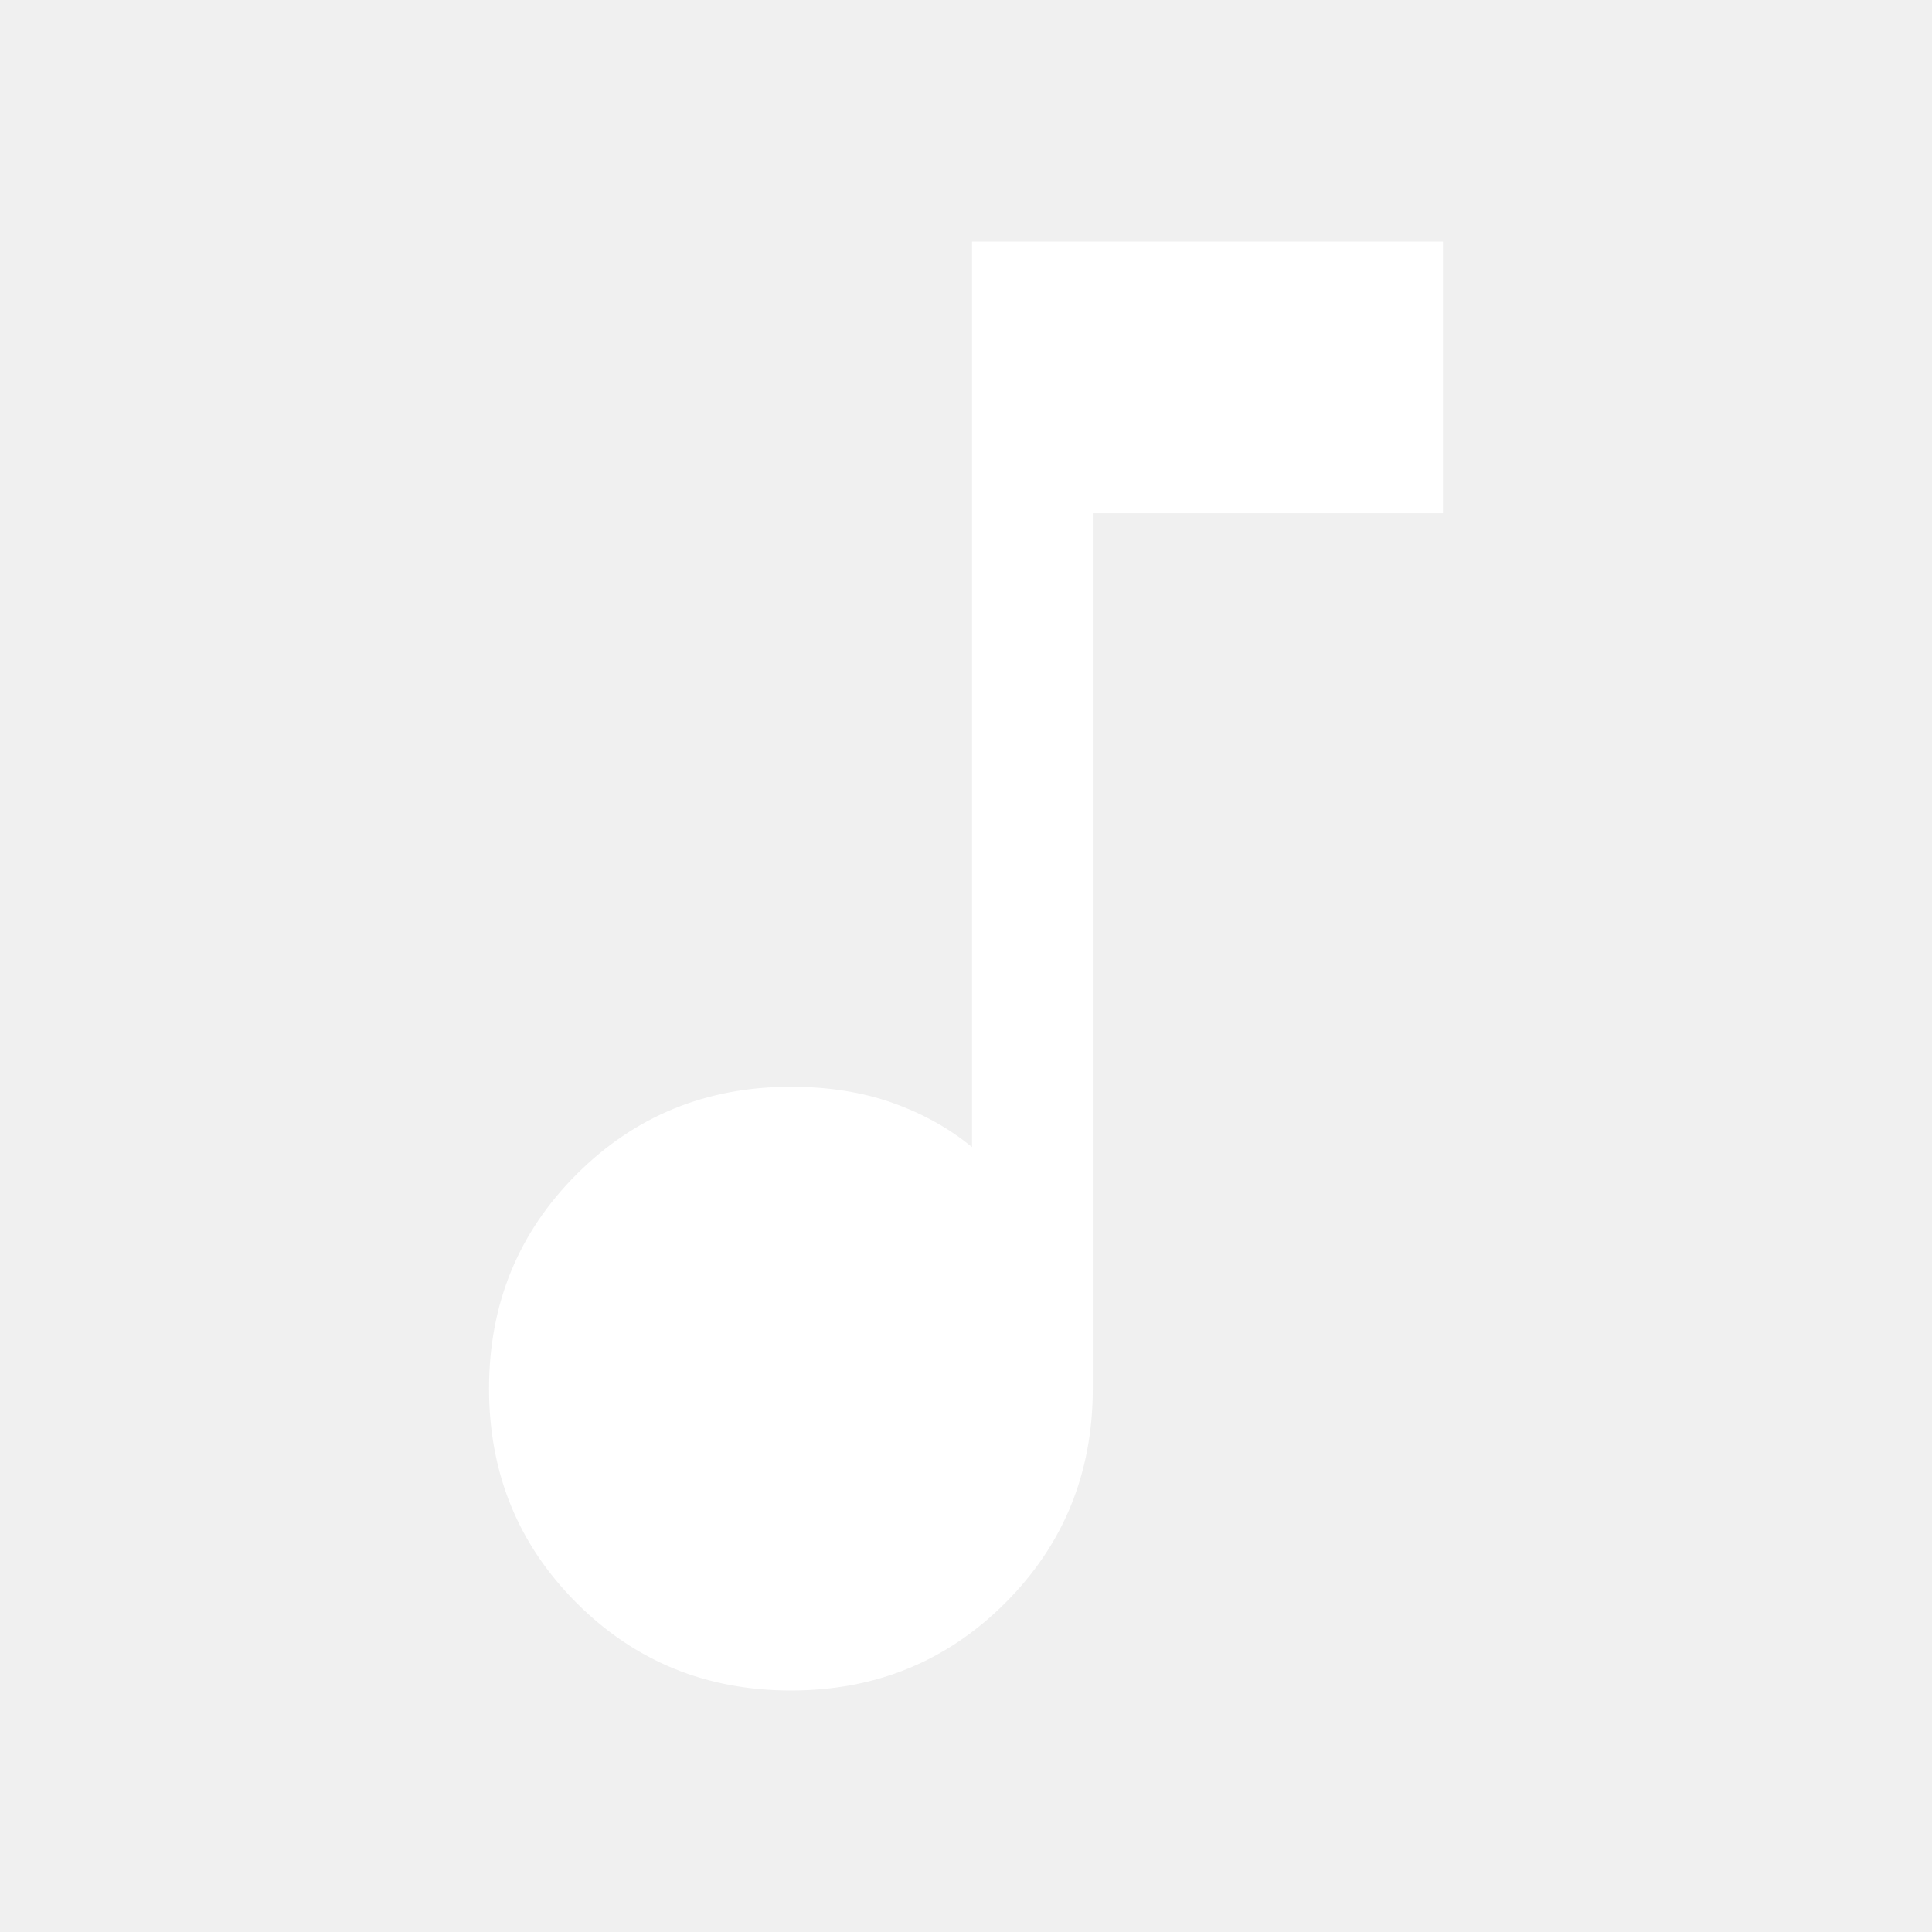
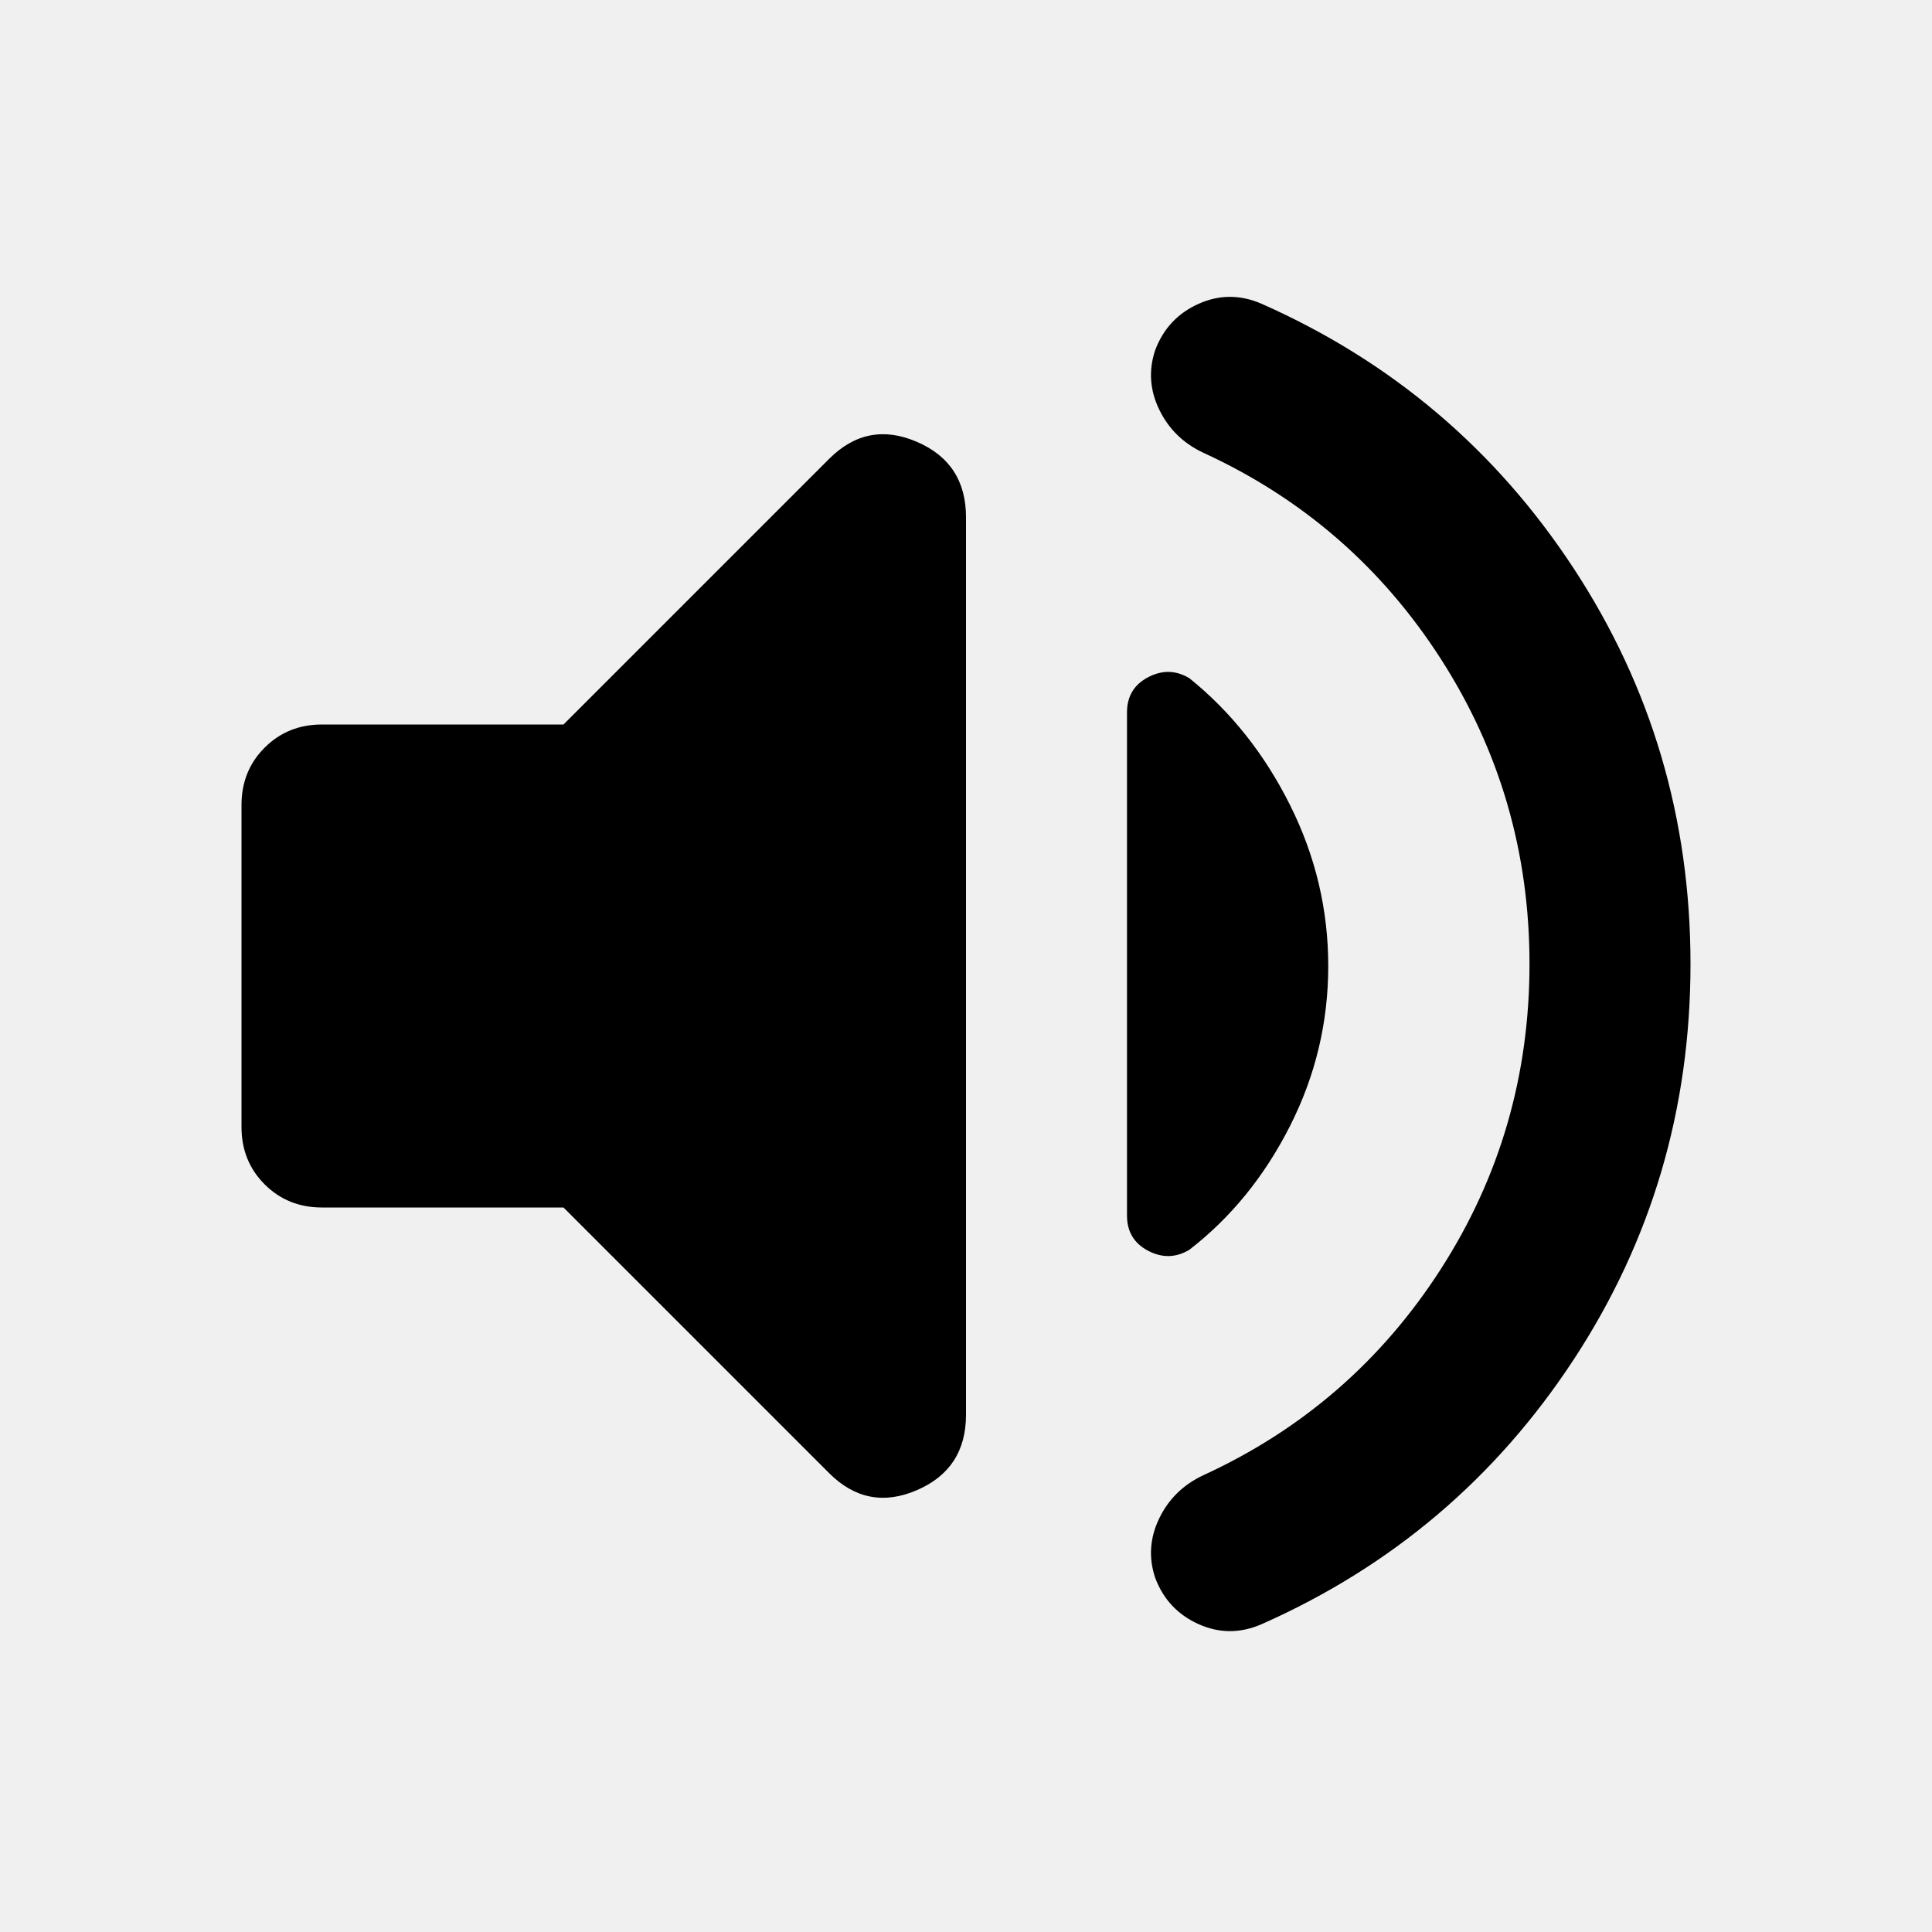
- <svg xmlns="http://www.w3.org/2000/svg" height="48px" viewBox="0 -960 960 960" width="48px" fill="#FFFFFF">
-   <path d="M286.5-163.5Q243-207 243-270t43.5-106.5Q330-420 393-420q28 0 50.5 8t39.5 22v-450h234v135H543v435q0 63-43.5 106.5T393-120q-63 0-106.5-43.5Z" />
+ <svg xmlns="http://www.w3.org/2000/svg" height="24" viewBox="0 -960 960 960" width="24">
+   <path d="M760-481q0-83-44-151.5T598-735q-15-7-22-21.5t-2-29.5q6-16 21.5-23t31.5 0q97 43 155 131.5T840-481q0 108-58 196.5T627-153q-16 7-31.5 0T574-176q-5-15 2-29.5t22-21.5q74-34 118-102.5T760-481ZM280-360H160q-17 0-28.5-11.5T120-400v-160q0-17 11.5-28.5T160-600h120l132-132q19-19 43.5-8.5T480-703v446q0 27-24.5 37.5T412-228L280-360Zm380-120q0 42-19 79.5T591-339q-10 6-20.5.5T560-356v-250q0-12 10.5-17.5t20.5.5q31 25 50 63t19 80Z" />
</svg>
